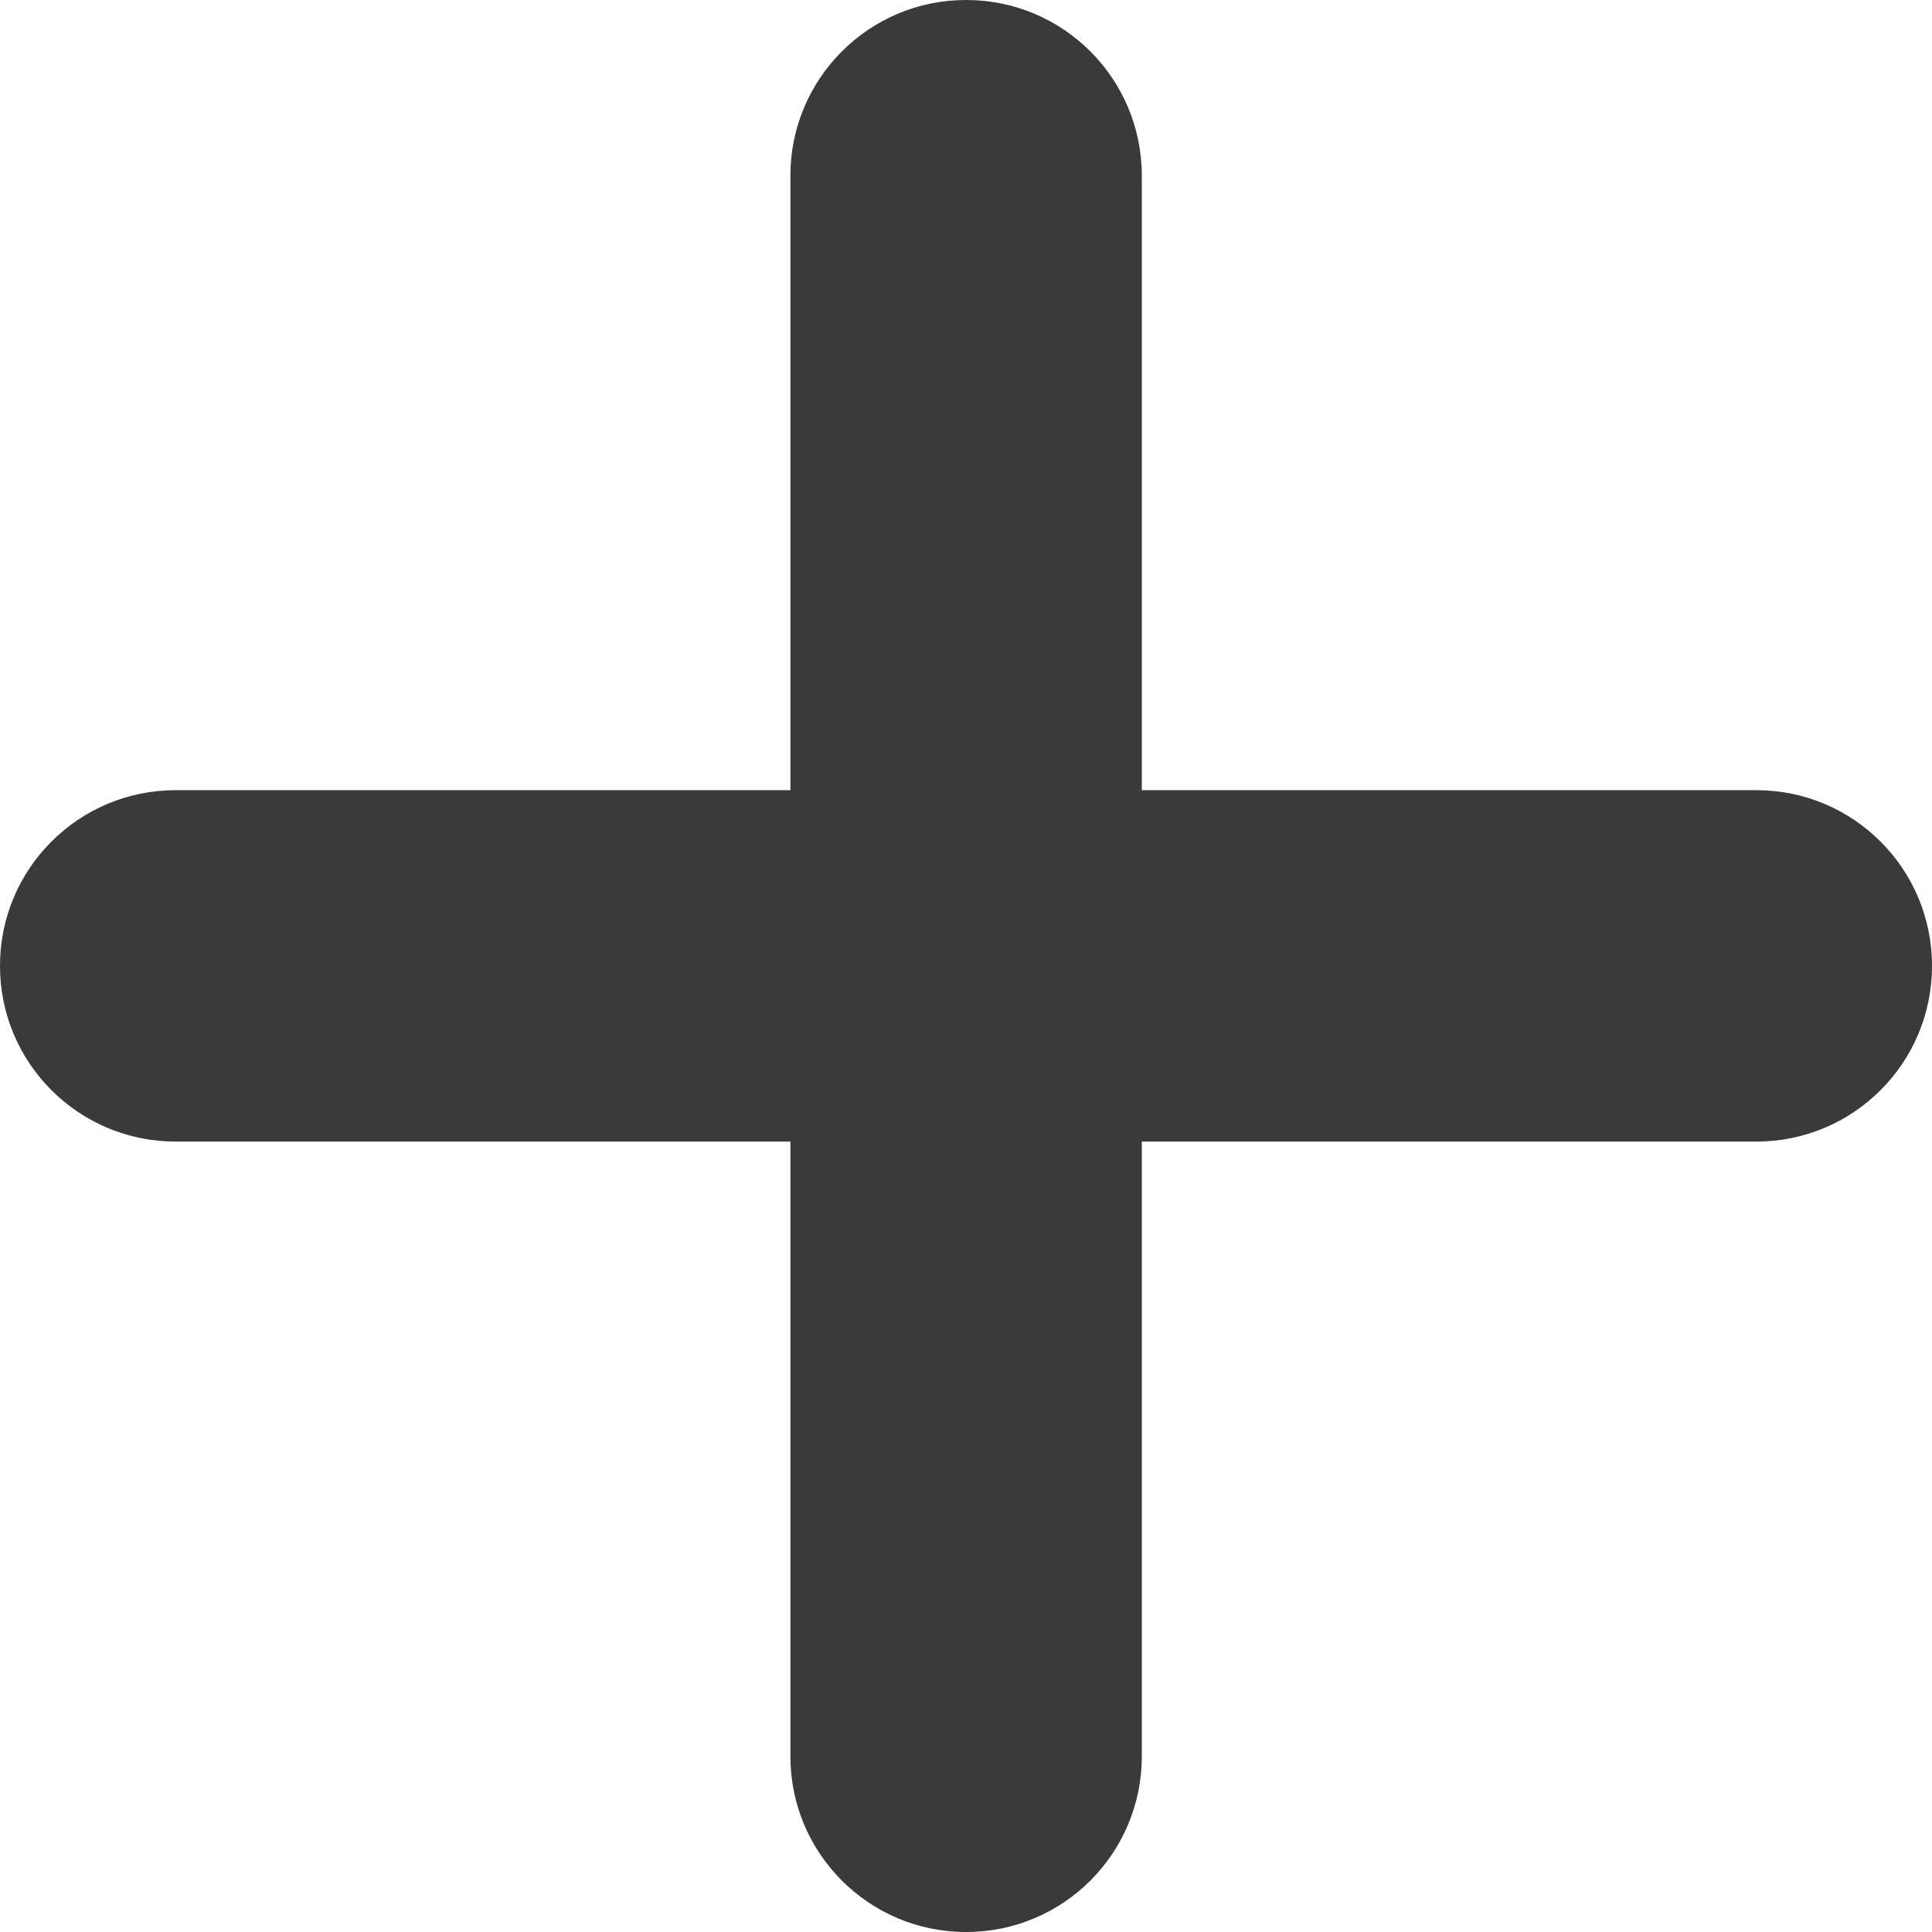
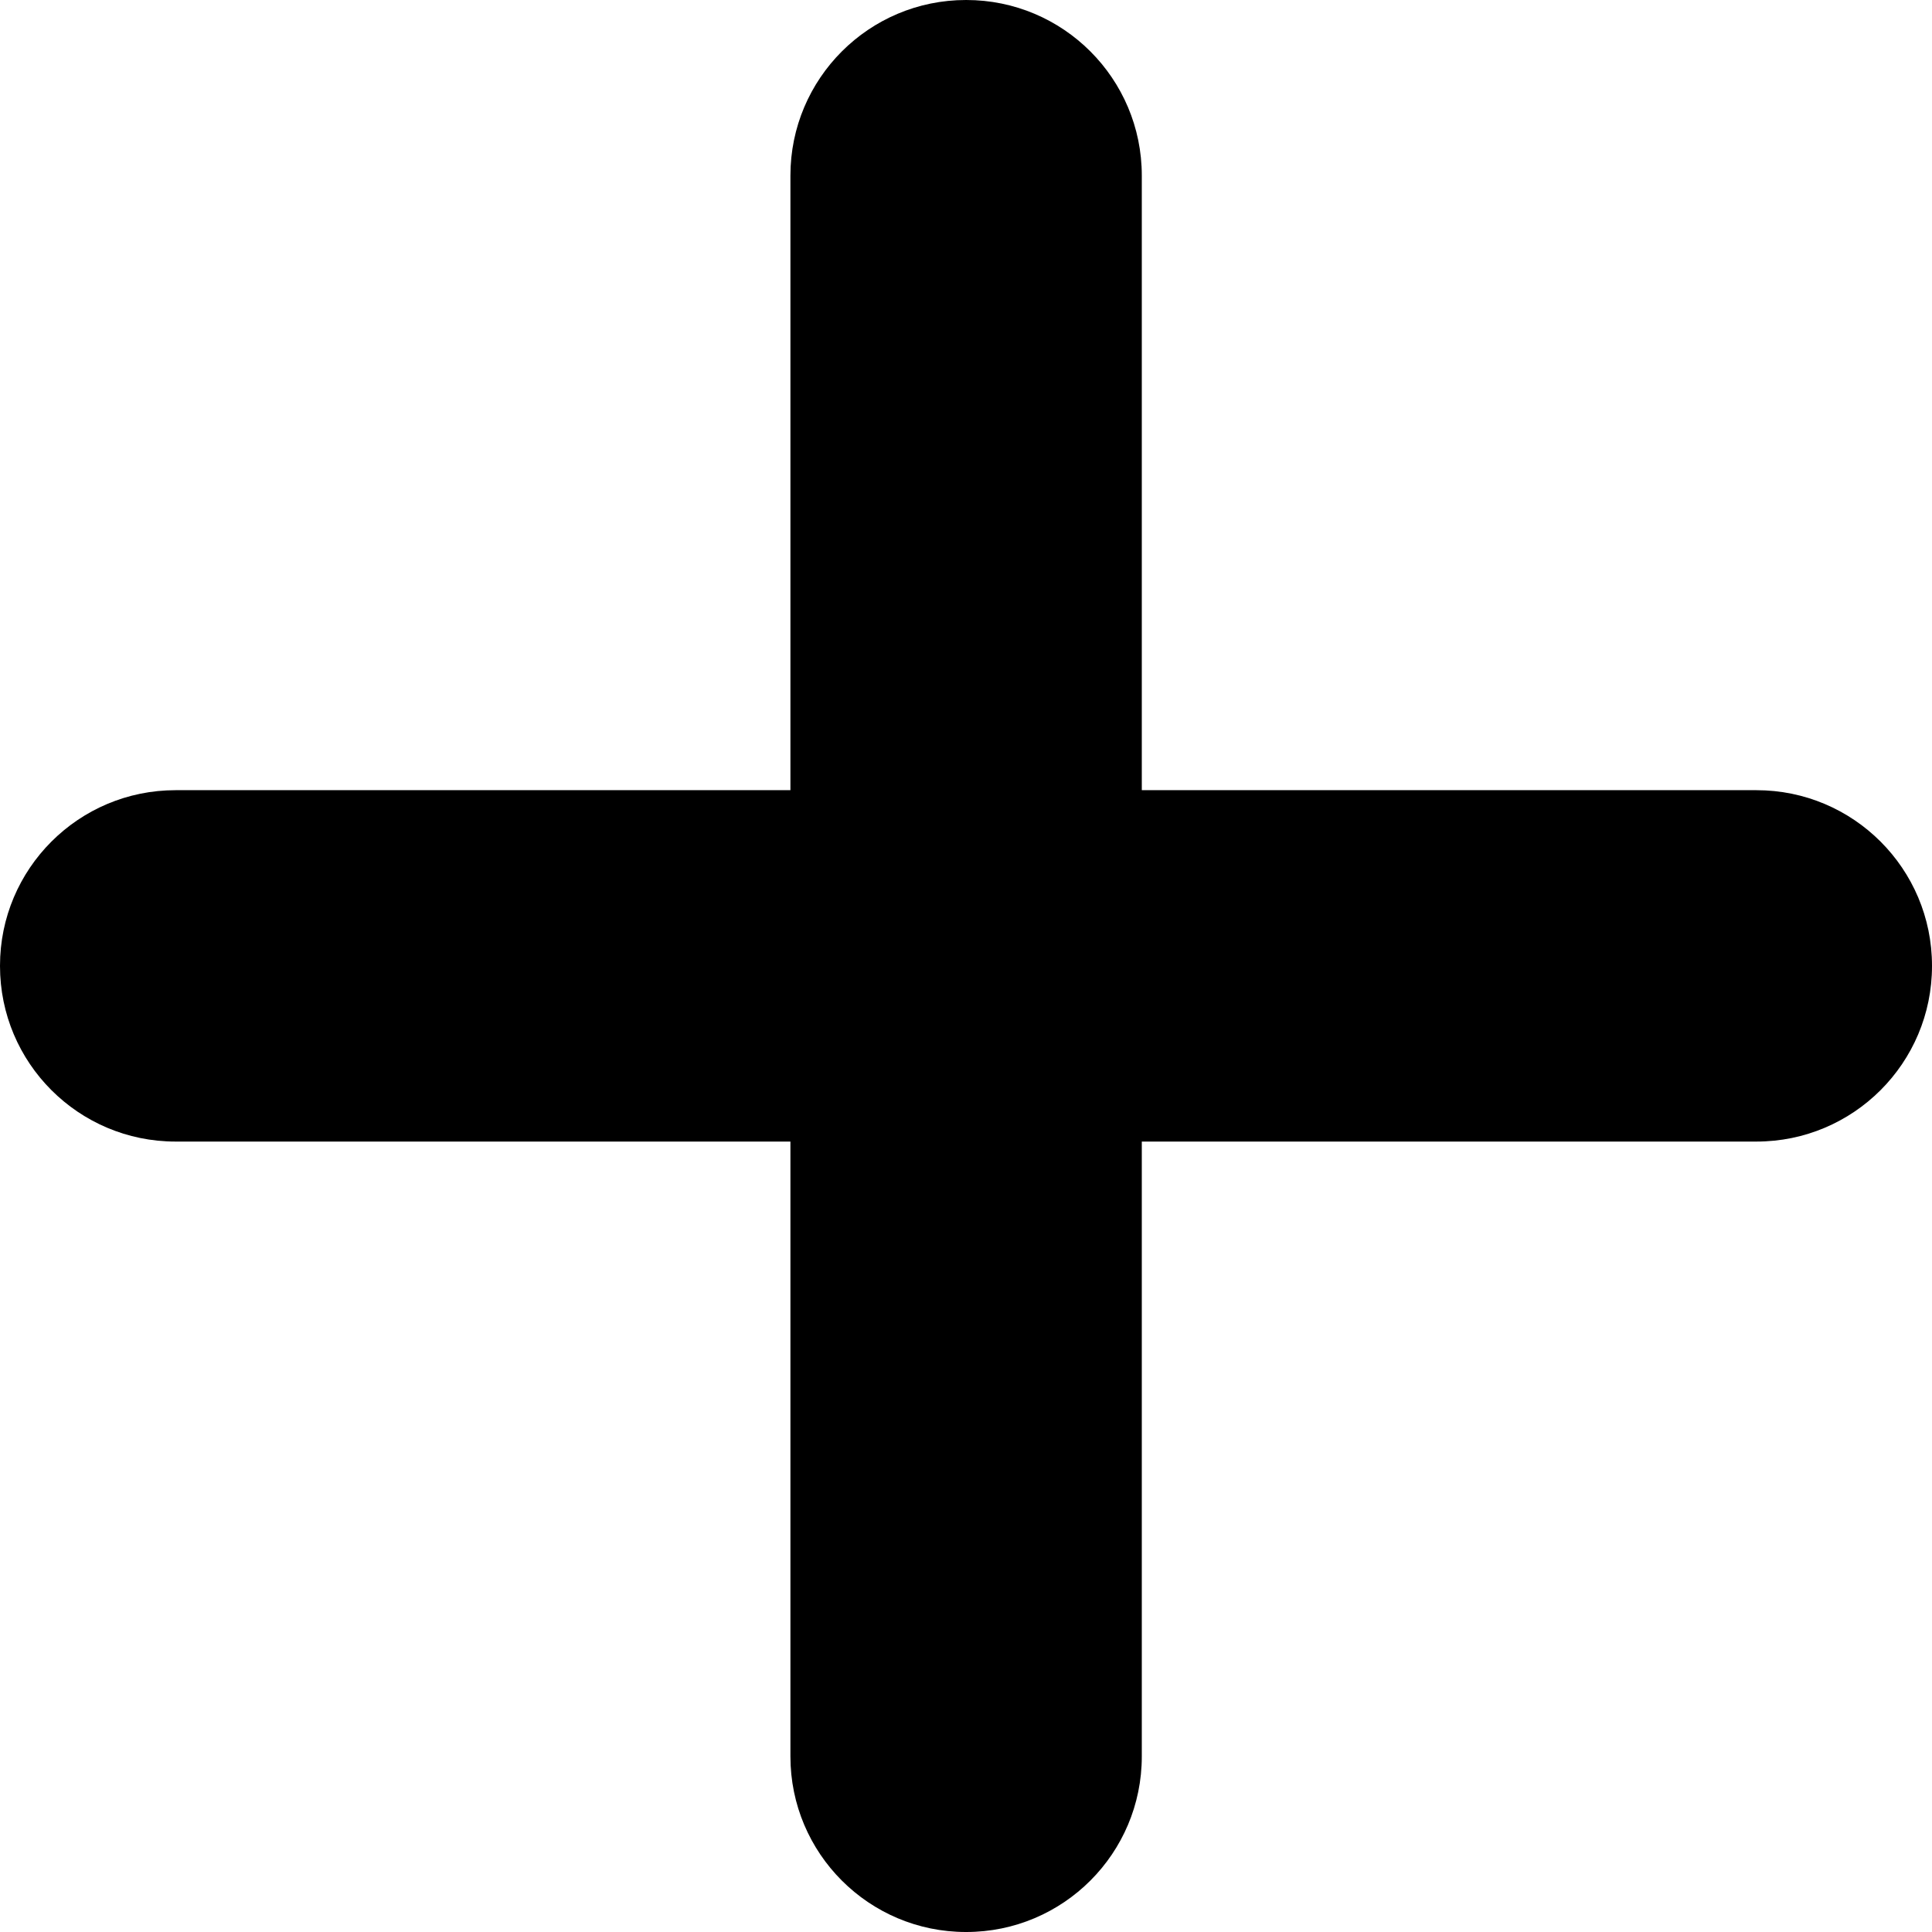
<svg xmlns="http://www.w3.org/2000/svg" viewBox="0 0 8 8">
-   <defs>
-     <style>.a{fill:#3b3a3a;}</style>
-   </defs>
  <g transform="translate(-1052.5 -539)">
-     <rect class="a" width="1.455" height="8" rx="0.727" transform="translate(1055.773 539)" />
-     <rect class="a" width="1.455" height="8" rx="0.727" transform="translate(1052.5 543.727) rotate(-90)" />
+     <rect width="1.455" height="8" rx="0.727" transform="translate(1055.773 539)" />
+     <rect width="1.455" height="8" rx="0.727" transform="translate(1052.5 543.727) rotate(-90)" />
  </g>
</svg>
